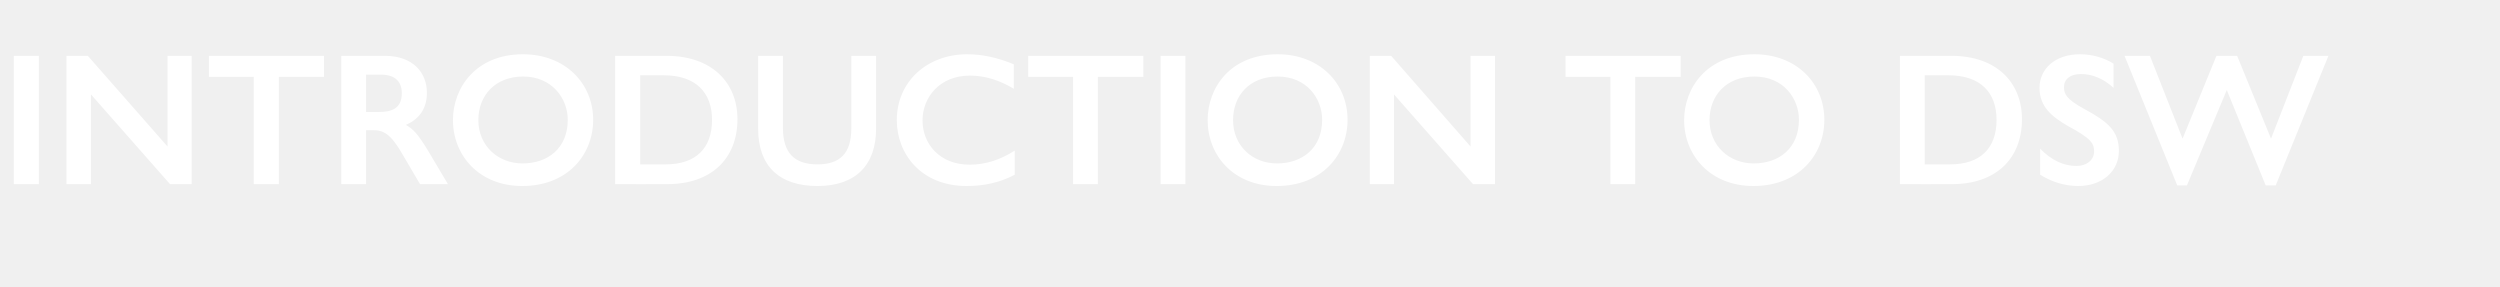
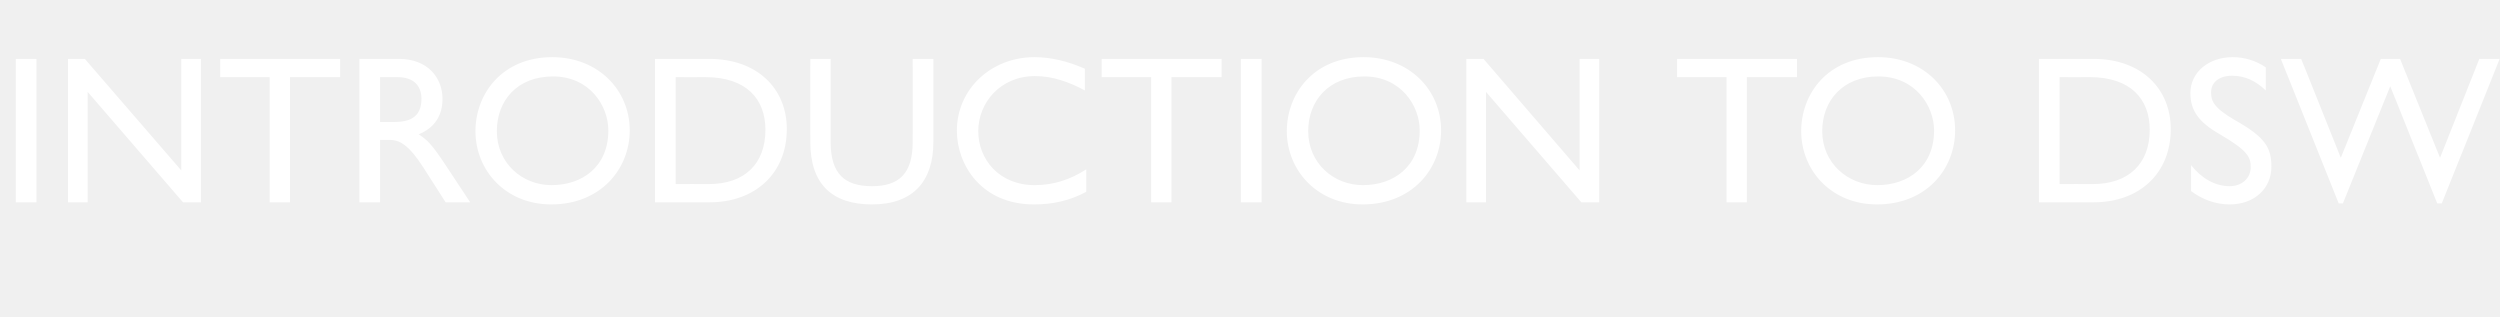
- <svg xmlns="http://www.w3.org/2000/svg" version="1.1" width="797px" height="91.3px" viewBox="0 -15 797 91.3" style="top:-15px">
+ <svg xmlns="http://www.w3.org/2000/svg" version="1.1" width="713px" height="90.3px" viewBox="0 -14 713 90.3" style="top:-14px">
  <defs />
-   <g id="Polygon5349">
-     <path d="M 12.4 2.8 L 12.4 43.7 L 4.4 43.7 L 4.4 2.8 L 12.4 2.8 Z M 28 2.8 L 53.4 31.7 L 53.4 2.8 L 61.1 2.8 L 61.1 43.7 L 54.2 43.7 L 29 15.1 L 29 43.7 L 21.2 43.7 L 21.2 2.8 L 28 2.8 Z M 103.3 2.8 L 103.3 9.5 L 88.9 9.5 L 88.9 43.7 L 80.9 43.7 L 80.9 9.5 L 66.6 9.5 L 66.6 2.8 L 103.3 2.8 Z M 122.7 2.8 C 131.6 2.8 136.1 8.1 136.1 14.6 C 136.1 19.3 133.9 22.9 129.4 24.8 C 131.9 26.3 133.2 27.7 136.5 33.1 C 136.5 33.12 142.8 43.7 142.8 43.7 L 133.9 43.7 C 133.9 43.7 128.22 34.02 128.2 34 C 124.6 27.7 122.2 26.5 119 26.5 C 118.98 26.52 116.7 26.5 116.7 26.5 L 116.7 43.7 L 108.8 43.7 L 108.8 2.8 C 108.8 2.8 122.7 2.82 122.7 2.8 Z M 116.7 20.7 C 116.7 20.7 120.72 20.7 120.7 20.7 C 124.9 20.7 128.1 19.6 128.1 14.7 C 128.1 11 125.9 8.8 121.5 8.8 C 121.5 8.82 116.7 8.8 116.7 8.8 L 116.7 20.7 Z M 189.1 23.2 C 189.1 34.4 180.9 44.3 166.5 44.3 C 152.7 44.3 144.4 34.5 144.4 23.3 C 144.4 13 151.7 2.3 166.7 2.3 C 180.2 2.3 189.1 11.6 189.1 23.2 Z M 152.5 23.3 C 152.5 31.5 158.8 37.1 166.6 37.1 C 174.6 37.1 181 32.3 181 23.2 C 181 16.4 176 9.4 166.8 9.4 C 157.9 9.4 152.5 15.4 152.5 23.3 Z M 212.5 2.8 C 226.9 2.8 235.1 11.3 235.1 23 C 235.1 35.7 226.6 43.7 212.8 43.7 C 212.76 43.74 196.1 43.7 196.1 43.7 L 196.1 2.8 C 196.1 2.8 212.52 2.82 212.5 2.8 Z M 212.2 37.4 C 221.8 37.4 227 32.3 227 23.2 C 227 14.5 221.8 9 211.6 9 C 211.56 9 204.1 9 204.1 9 L 204.1 37.4 C 204.1 37.4 212.16 37.44 212.2 37.4 Z M 249.6 2.8 C 249.6 2.8 249.6 25.8 249.6 25.8 C 249.6 33.8 253.3 37.4 260.6 37.4 C 267.7 37.4 271.4 34 271.4 25.9 C 271.38 25.86 271.4 2.8 271.4 2.8 L 279.3 2.8 C 279.3 2.8 279.3 25.98 279.3 26 C 279.3 37.6 272.8 44.3 260.6 44.3 C 248.4 44.3 241.7 37.9 241.7 26.1 C 241.68 26.1 241.7 2.8 241.7 2.8 L 249.6 2.8 Z M 323.2 5.5 C 323.2 5.5 323.2 13.3 323.2 13.3 C 318.7 10.6 314.1 9.1 309.2 9.1 C 299.6 9.1 294.1 16 294.1 23.4 C 294.1 30.9 299.6 37.5 309.1 37.5 C 314.3 37.5 319 35.9 323.5 33 C 323.5 33 323.5 40.7 323.5 40.7 C 318.8 43.2 313.7 44.3 308.2 44.3 C 293.5 44.3 285.9 33.9 285.9 23.3 C 285.9 10.9 295.7 2.3 308.3 2.3 C 313 2.3 317.9 3.3 323.2 5.5 Z M 364.5 2.8 L 364.5 9.5 L 350 9.5 L 350 43.7 L 342.1 43.7 L 342.1 9.5 L 327.8 9.5 L 327.8 2.8 L 364.5 2.8 Z M 377.9 2.8 L 377.9 43.7 L 370 43.7 L 370 2.8 L 377.9 2.8 Z M 429.6 23.2 C 429.6 34.4 421.4 44.3 407 44.3 C 393.2 44.3 385 34.5 385 23.3 C 385 13 392.2 2.3 407.3 2.3 C 420.8 2.3 429.6 11.6 429.6 23.2 Z M 393.1 23.3 C 393.1 31.5 399.3 37.1 407.1 37.1 C 415.1 37.1 421.5 32.3 421.5 23.2 C 421.5 16.4 416.6 9.4 407.3 9.4 C 398.4 9.4 393.1 15.4 393.1 23.3 Z M 443.5 2.8 L 468.8 31.7 L 468.8 2.8 L 476.6 2.8 L 476.6 43.7 L 469.6 43.7 L 444.4 15.1 L 444.4 43.7 L 436.7 43.7 L 436.7 2.8 L 443.5 2.8 Z M 535.8 2.8 L 535.8 9.5 L 521.3 9.5 L 521.3 43.7 L 513.4 43.7 L 513.4 9.5 L 499.1 9.5 L 499.1 2.8 L 535.8 2.8 Z M 581.6 23.2 C 581.6 34.4 573.4 44.3 559 44.3 C 545.2 44.3 536.9 34.5 536.9 23.3 C 536.9 13 544.2 2.3 559.3 2.3 C 572.8 2.3 581.6 11.6 581.6 23.2 Z M 545 23.3 C 545 31.5 551.3 37.1 559.1 37.1 C 567.1 37.1 573.5 32.3 573.5 23.2 C 573.5 16.4 568.6 9.4 559.3 9.4 C 550.4 9.4 545 15.4 545 23.3 Z M 622.1 2.8 C 636.5 2.8 644.6 11.3 644.6 23 C 644.6 35.7 636.2 43.7 622.3 43.7 C 622.31 43.74 605.7 43.7 605.7 43.7 L 605.7 2.8 C 605.7 2.8 622.07 2.82 622.1 2.8 Z M 621.7 37.4 C 631.3 37.4 636.5 32.3 636.5 23.2 C 636.5 14.5 631.4 9 621.1 9 C 621.11 9 613.6 9 613.6 9 L 613.6 37.4 C 613.6 37.4 621.71 37.44 621.7 37.4 Z M 673.8 5.3 C 673.8 5.3 673.8 13 673.8 13 C 670.6 10.1 667.1 8.6 663.4 8.6 C 659.9 8.6 658 10.3 658 12.8 C 658 14.9 658.7 16.6 664.4 19.7 C 672.2 23.9 675.5 26.9 675.5 33.1 C 675.5 39.6 670.2 44.3 662.5 44.3 C 658.3 44.3 654.1 43 650.4 40.7 C 650.4 40.7 650.4 32.4 650.4 32.4 C 654 36.1 657.9 37.9 661.9 37.9 C 665.4 37.9 667.6 35.9 667.6 33.3 C 667.6 30.8 666.8 29.2 659.3 25.2 C 654.1 22.2 650.2 19 650.2 13 C 650.2 7 655.1 2.3 663.1 2.3 C 667 2.3 670.8 3.4 673.8 5.3 Z M 685.4 2.8 L 695.8 29.2 L 706.6 2.8 L 713.2 2.8 L 724 29.2 L 734.3 2.8 L 742.3 2.8 L 725.5 44.1 L 722.3 44.1 L 709.9 13.7 L 697.2 44.1 L 694.1 44.1 L 677.3 2.8 L 685.4 2.8 Z " stroke="none" fill="#ffffff" />
+   <g id="Polygon5444">
+     <path d="M 10.4 2.8 L 10.4 43.7 L 4.5 43.7 L 4.5 2.8 L 10.4 2.8 Z M 24.2 2.8 L 51.7 34.6 L 51.7 2.8 L 57.3 2.8 L 57.3 43.7 L 52.2 43.7 L 25 12.2 L 25 43.7 L 19.4 43.7 L 19.4 2.8 L 24.2 2.8 Z M 97 2.8 L 97 8 L 82.7 8 L 82.7 43.7 L 76.9 43.7 L 76.9 8 L 62.8 8 L 62.8 2.8 L 97 2.8 Z M 113.8 2.8 C 122 2.8 126.2 8.2 126.2 14.2 C 126.2 19 123.9 22.5 119.4 24.3 C 121.8 25.9 122.9 26.8 126.9 32.8 C 126.9 32.82 134.1 43.7 134.1 43.7 L 127.1 43.7 C 127.1 43.7 120.66 33.66 120.7 33.7 C 116.5 27.2 113.9 25.9 111.1 25.9 C 111.06 25.92 108.4 25.9 108.4 25.9 L 108.4 43.7 L 102.5 43.7 L 102.5 2.8 C 102.5 2.8 113.82 2.82 113.8 2.8 Z M 108.4 20.8 C 108.4 20.8 112.2 20.76 112.2 20.8 C 116.5 20.8 120.2 19.7 120.2 14.2 C 120.2 10.3 117.8 8 113.4 8 C 113.4 7.98 108.4 8 108.4 8 L 108.4 20.8 Z M 179.6 23.2 C 179.6 34.1 171.4 44.3 157.2 44.3 C 144.2 44.3 135.6 34.6 135.6 23.4 C 135.6 12.7 143.3 2.3 157.5 2.3 C 170.5 2.3 179.6 11.6 179.6 23.2 Z M 141.7 23.4 C 141.7 32.5 148.9 38.8 157.3 38.8 C 166 38.8 173.5 33.6 173.5 23.2 C 173.5 16.2 168.2 7.8 157.7 7.8 C 147.5 7.8 141.7 14.7 141.7 23.4 Z M 202.3 2.8 C 216 2.8 224.4 11.3 224.4 22.8 C 224.4 35.5 215.3 43.7 202.4 43.7 C 202.38 43.74 186.8 43.7 186.8 43.7 L 186.8 2.8 C 186.8 2.8 202.32 2.82 202.3 2.8 Z M 202.1 38.5 C 212.4 38.5 218.3 32.7 218.3 23 C 218.3 14.2 212.8 8 201.2 8 C 201.24 8.04 192.7 8 192.7 8 L 192.7 38.5 C 192.7 38.5 202.08 38.46 202.1 38.5 Z M 236.9 2.8 C 236.9 2.8 236.94 26.52 236.9 26.5 C 236.9 35.6 240.9 39.1 248.7 39.1 C 256.5 39.1 260.3 35.4 260.3 26.5 C 260.34 26.46 260.3 2.8 260.3 2.8 L 266.2 2.8 C 266.2 2.8 266.22 26.46 266.2 26.5 C 266.2 37.6 260.5 44.3 248.7 44.3 C 237.4 44.3 231.1 38.6 231.1 26.5 C 231.06 26.52 231.1 2.8 231.1 2.8 L 236.9 2.8 Z M 309.4 5.6 C 309.4 5.6 309.4 11.8 309.4 11.8 C 305 9.4 300.2 7.7 295.2 7.7 C 285.2 7.7 279 15.4 279 23.4 C 279 31.4 284.9 38.8 295.1 38.8 C 300.5 38.8 305.3 37.2 309.8 34.3 C 309.8 34.3 309.8 40.7 309.8 40.7 C 305 43.3 300.1 44.3 294.9 44.3 C 279.8 44.3 272.9 32.9 272.9 23.3 C 272.9 11.3 282.8 2.3 295 2.3 C 299.6 2.3 304.4 3.4 309.4 5.6 Z M 348.4 2.8 L 348.4 8 L 334.1 8 L 334.1 43.7 L 328.3 43.7 L 328.3 8 L 314.2 8 L 314.2 2.8 L 348.4 2.8 Z M 359.8 2.8 L 359.8 43.7 L 353.9 43.7 L 353.9 2.8 L 359.8 2.8 Z M 411 23.2 C 411 34.1 402.8 44.3 388.6 44.3 C 375.7 44.3 367 34.6 367 23.4 C 367 12.7 374.7 2.3 388.9 2.3 C 401.9 2.3 411 11.6 411 23.2 Z M 373.1 23.4 C 373.1 32.5 380.3 38.8 388.7 38.8 C 397.4 38.8 404.9 33.6 404.9 23.2 C 404.9 16.2 399.6 7.8 389.1 7.8 C 379 7.8 373.1 14.7 373.1 23.4 Z M 423.1 2.8 L 450.5 34.6 L 450.5 2.8 L 456.1 2.8 L 456.1 43.7 L 451 43.7 L 423.8 12.2 L 423.8 43.7 L 418.2 43.7 L 418.2 2.8 L 423.1 2.8 Z M 512.5 2.8 L 512.5 8 L 498.2 8 L 498.2 43.7 L 492.4 43.7 L 492.4 8 L 478.3 8 L 478.3 2.8 L 512.5 2.8 Z M 557.6 23.2 C 557.6 34.1 549.5 44.3 535.3 44.3 C 522.3 44.3 513.7 34.6 513.7 23.4 C 513.7 12.7 521.3 2.3 535.6 2.3 C 548.6 2.3 557.6 11.6 557.6 23.2 Z M 519.7 23.4 C 519.7 32.5 527 38.8 535.4 38.8 C 544.1 38.8 551.6 33.6 551.6 23.2 C 551.6 16.2 546.2 7.8 535.7 7.8 C 525.6 7.8 519.7 14.7 519.7 23.4 Z M 597.1 2.8 C 610.7 2.8 619.1 11.3 619.1 22.8 C 619.1 35.5 610.1 43.7 597.1 43.7 C 597.11 43.74 581.5 43.7 581.5 43.7 L 581.5 2.8 C 581.5 2.8 597.05 2.82 597.1 2.8 Z M 596.8 38.5 C 607.1 38.5 613.1 32.7 613.1 23 C 613.1 14.2 607.6 8 596 8 C 595.97 8.04 587.4 8 587.4 8 L 587.4 38.5 C 587.4 38.5 596.81 38.46 596.8 38.5 Z M 646.2 5.2 C 646.2 5.2 646.2 11.8 646.2 11.8 C 643.4 9.1 640.3 7.6 636.6 7.6 C 632.9 7.6 630.6 9.5 630.6 12.3 C 630.6 14.6 631.1 16.6 637.3 20.2 C 646 25.1 647.8 28 647.8 33.6 C 647.8 39.6 643.1 44.3 635.9 44.3 C 631.9 44.3 628.1 42.9 624.9 40.5 C 624.9 40.5 624.9 33.1 624.9 33.1 C 627.8 36.8 631.7 39.1 635.9 39.1 C 639.4 39.1 641.9 36.8 641.9 33.7 C 641.9 30.9 641.2 29 633.1 24.3 C 627 20.8 624.7 17.5 624.7 12.5 C 624.7 6.7 629.8 2.3 636.8 2.3 C 640.1 2.3 643.4 3.3 646.2 5.2 Z M 656.3 2.8 L 667.6 31 L 679 2.8 L 684.5 2.8 L 695.9 31 L 707.1 2.8 L 712.9 2.8 L 696.4 44 L 695.1 44 L 681.7 10.6 L 668.2 44 L 667 44 L 650.5 2.8 L 656.3 2.8 Z " stroke="none" fill="#ffffff" />
  </g>
</svg>
